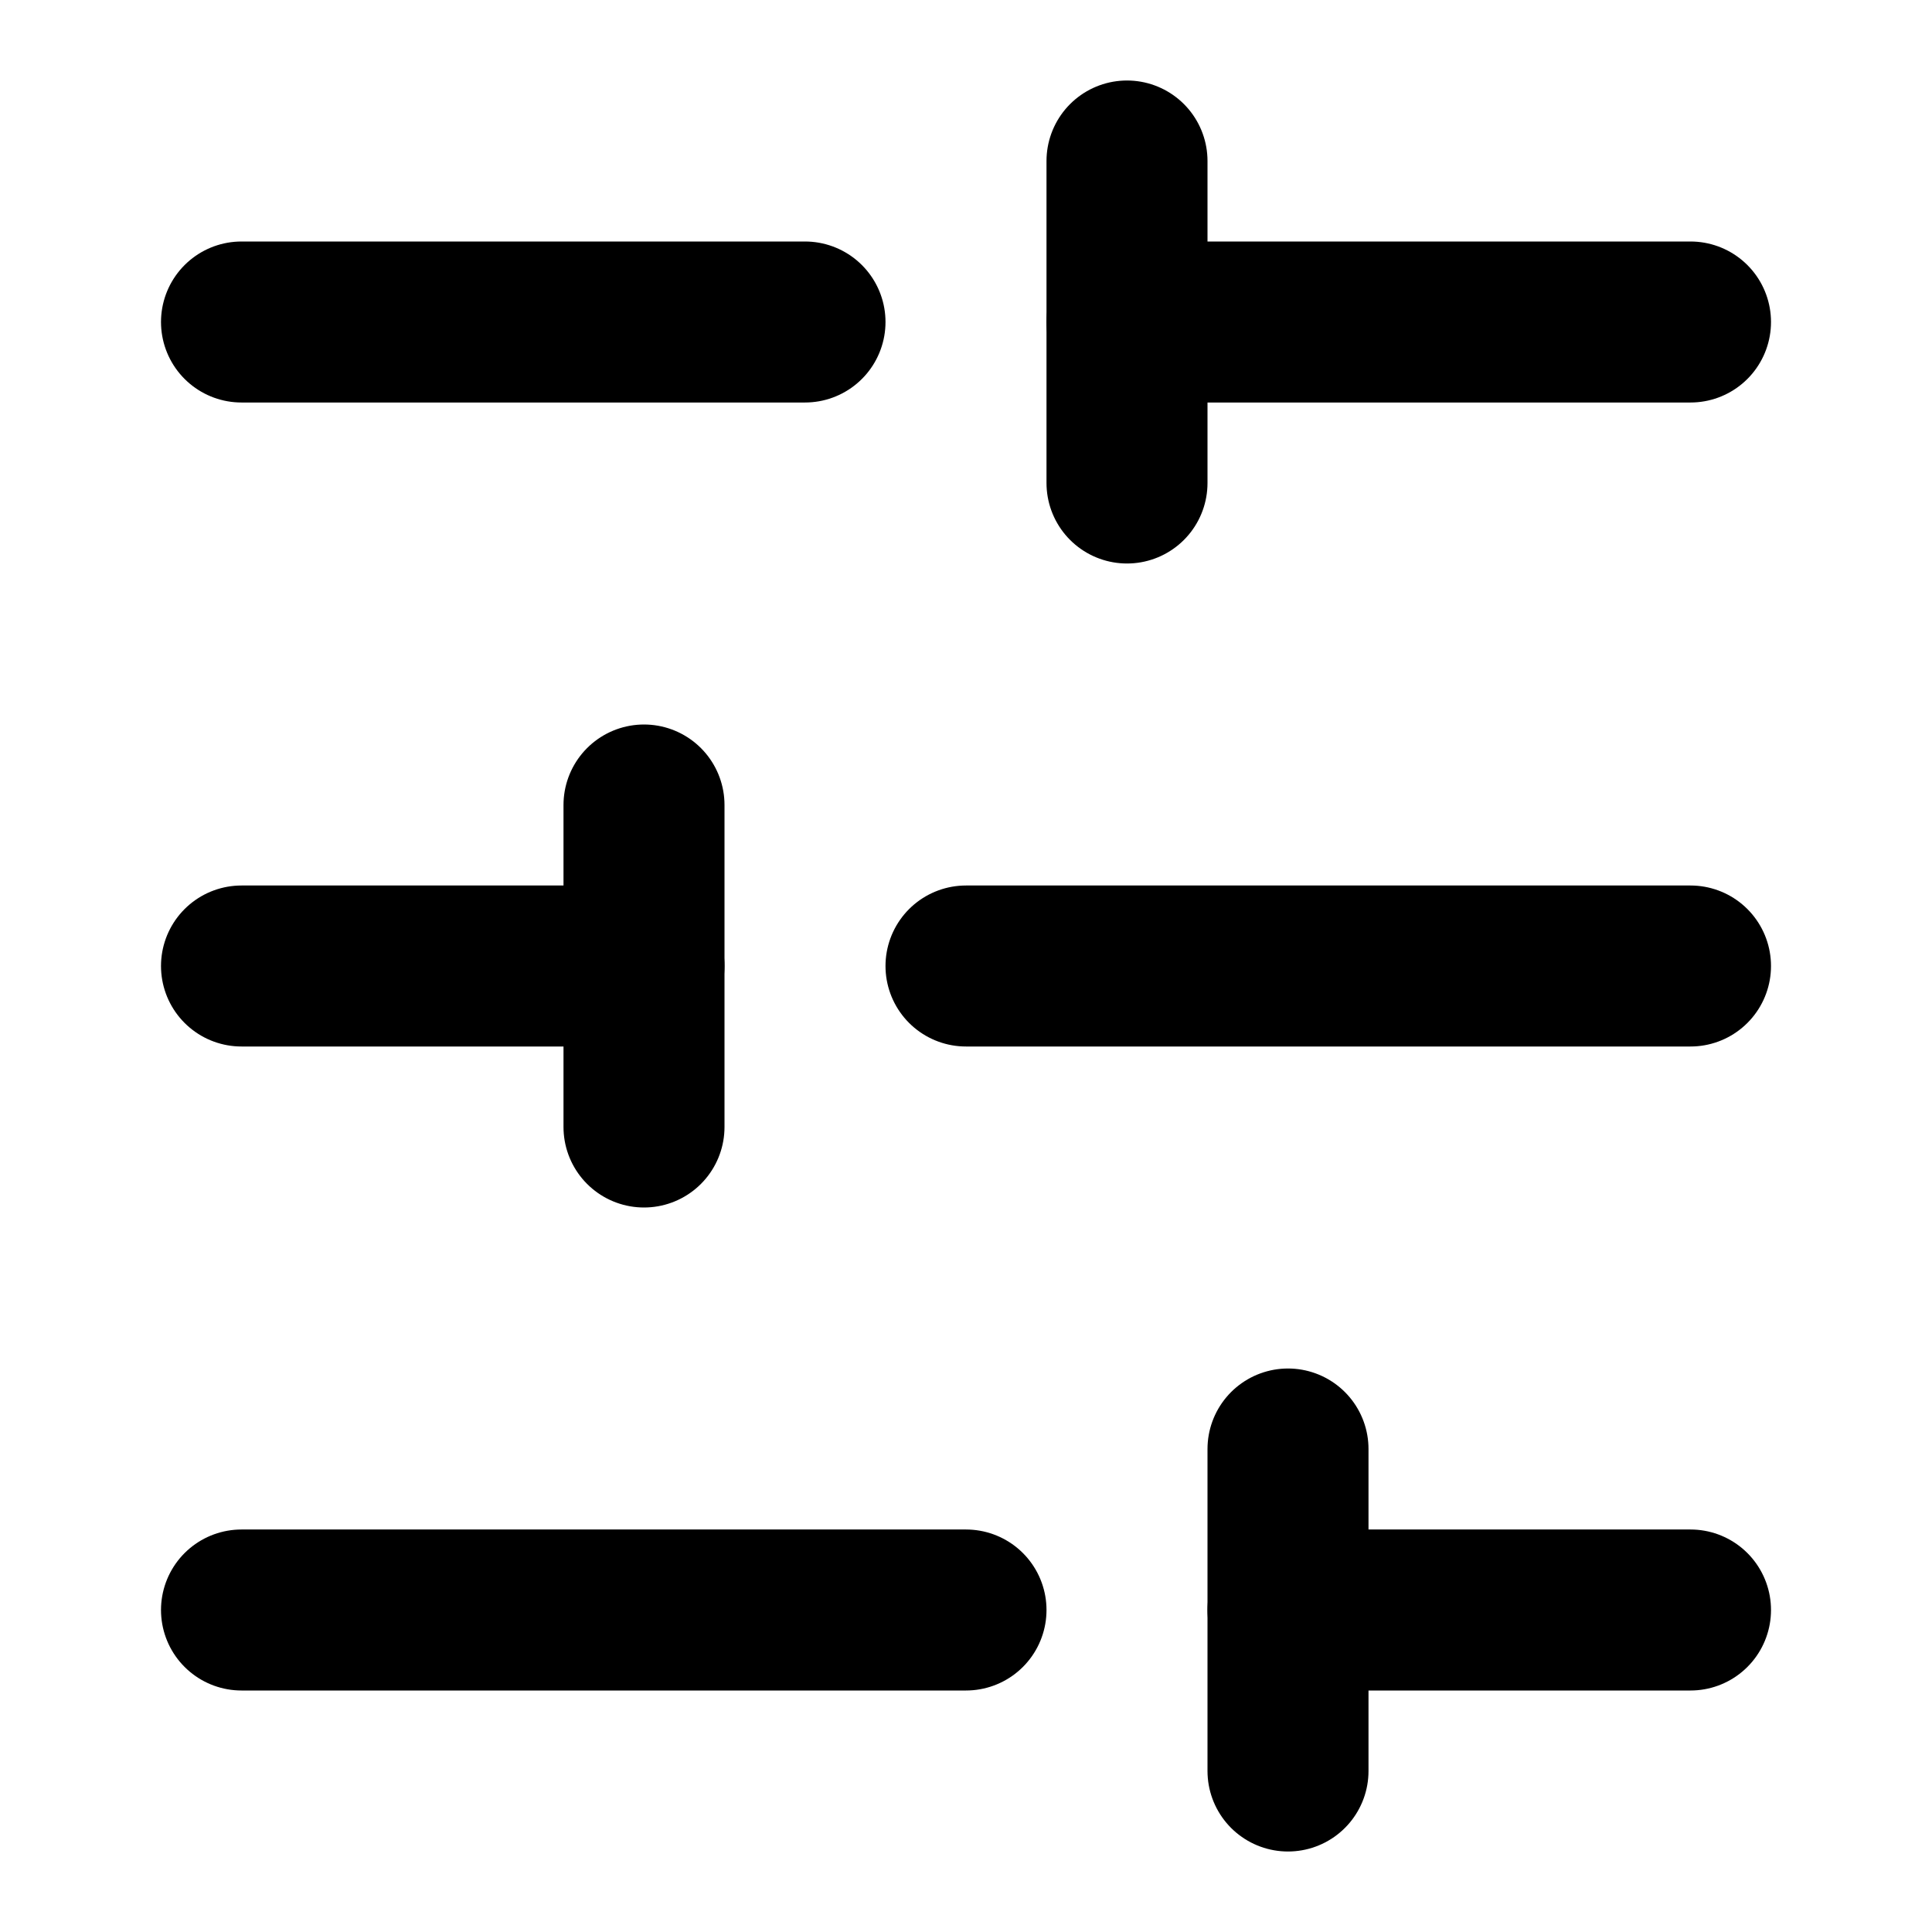
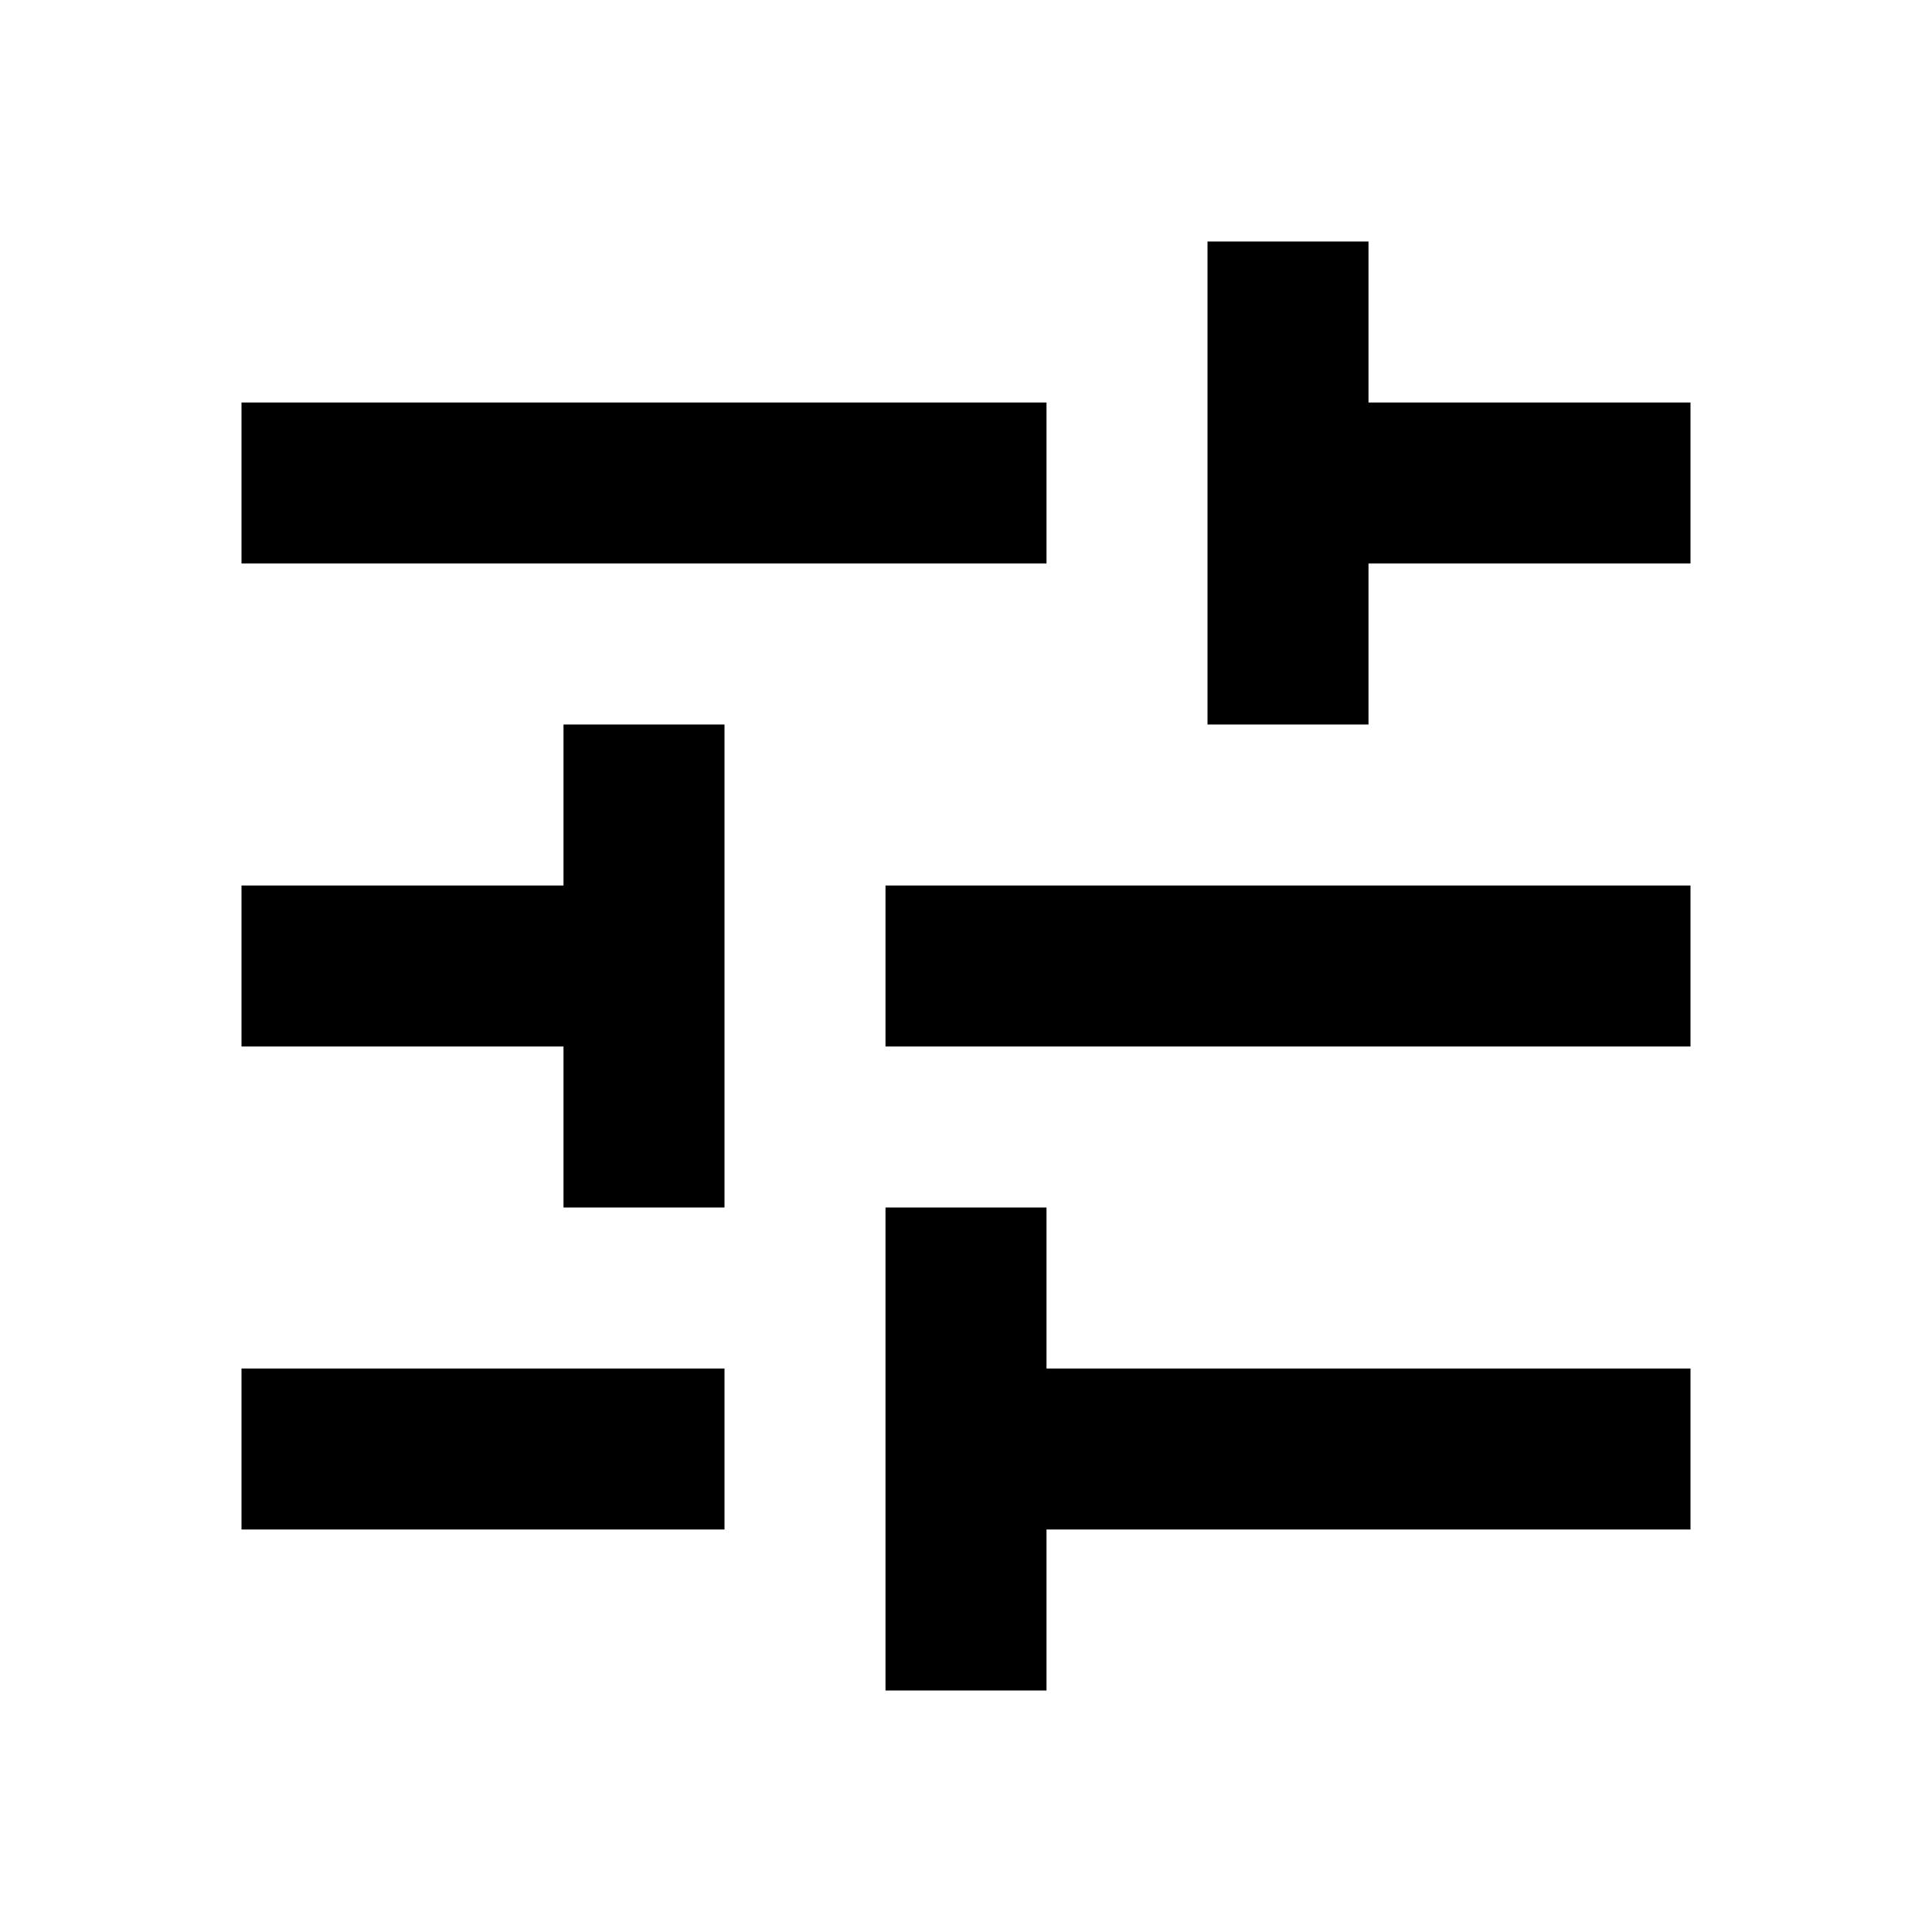
- <svg xmlns="http://www.w3.org/2000/svg" width="24" height="24" viewBox="0 0 24 24" fill="none" stroke="#000000" stroke-width="2" stroke-linecap="round" stroke-linejoin="round">
-   <line x1="21" x2="14" y1="4" y2="4" />
-   <line x1="10" x2="3" y1="4" y2="4" />
-   <line x1="21" x2="12" y1="12" y2="12" />
-   <line x1="8" x2="3" y1="12" y2="12" />
-   <line x1="21" x2="16" y1="20" y2="20" />
-   <line x1="12" x2="3" y1="20" y2="20" />
-   <line x1="14" x2="14" y1="2" y2="6" />
-   <line x1="8" x2="8" y1="10" y2="14" />
-   <line x1="16" x2="16" y1="18" y2="22" />
+ <svg xmlns="http://www.w3.org/2000/svg" height="24" viewBox="0 0 24 24" width="24">
+   <path d="M0 0h24v24H0z" fill="none" />
+   <path d="M3 17v2h6v-2H3zM3 5v2h10V5H3zm10 16v-2h8v-2h-8v-2h-2v6h2zM7 9v2H3v2h4v2h2V9H7zm14 4v-2H11v2h10zm-6-4h2V7h4V5h-4V3h-2v6z" />
</svg>
